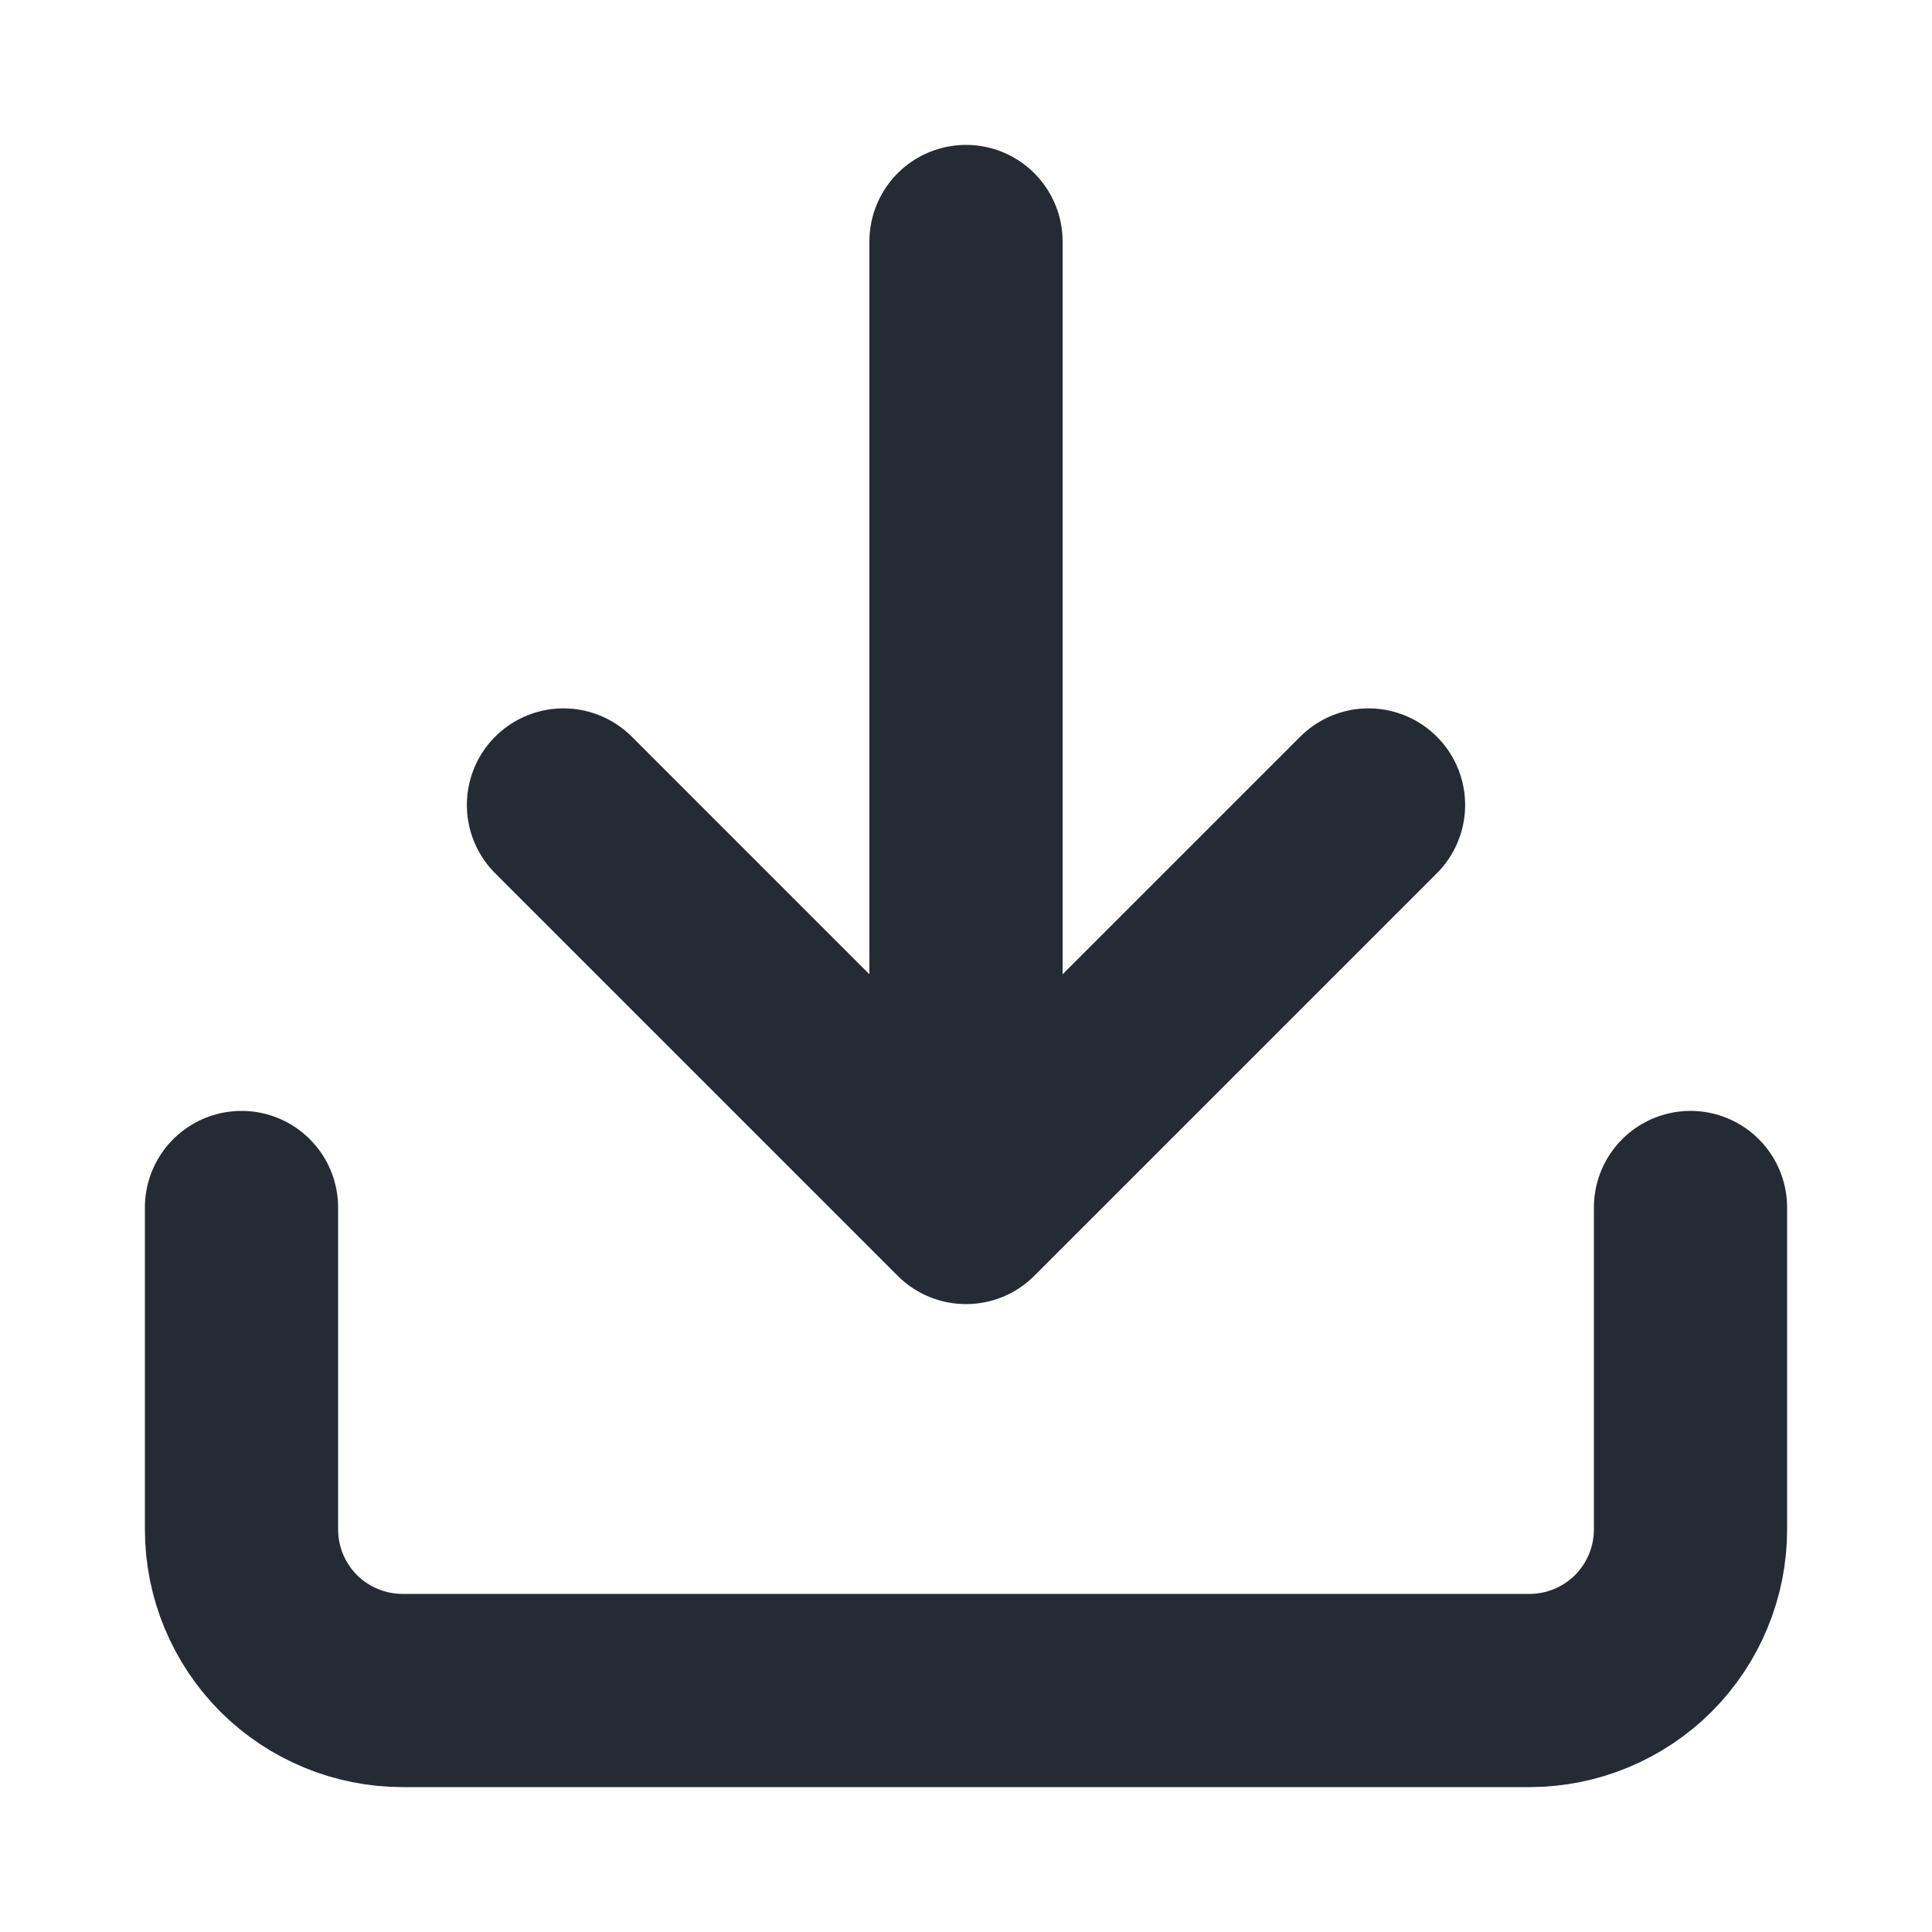
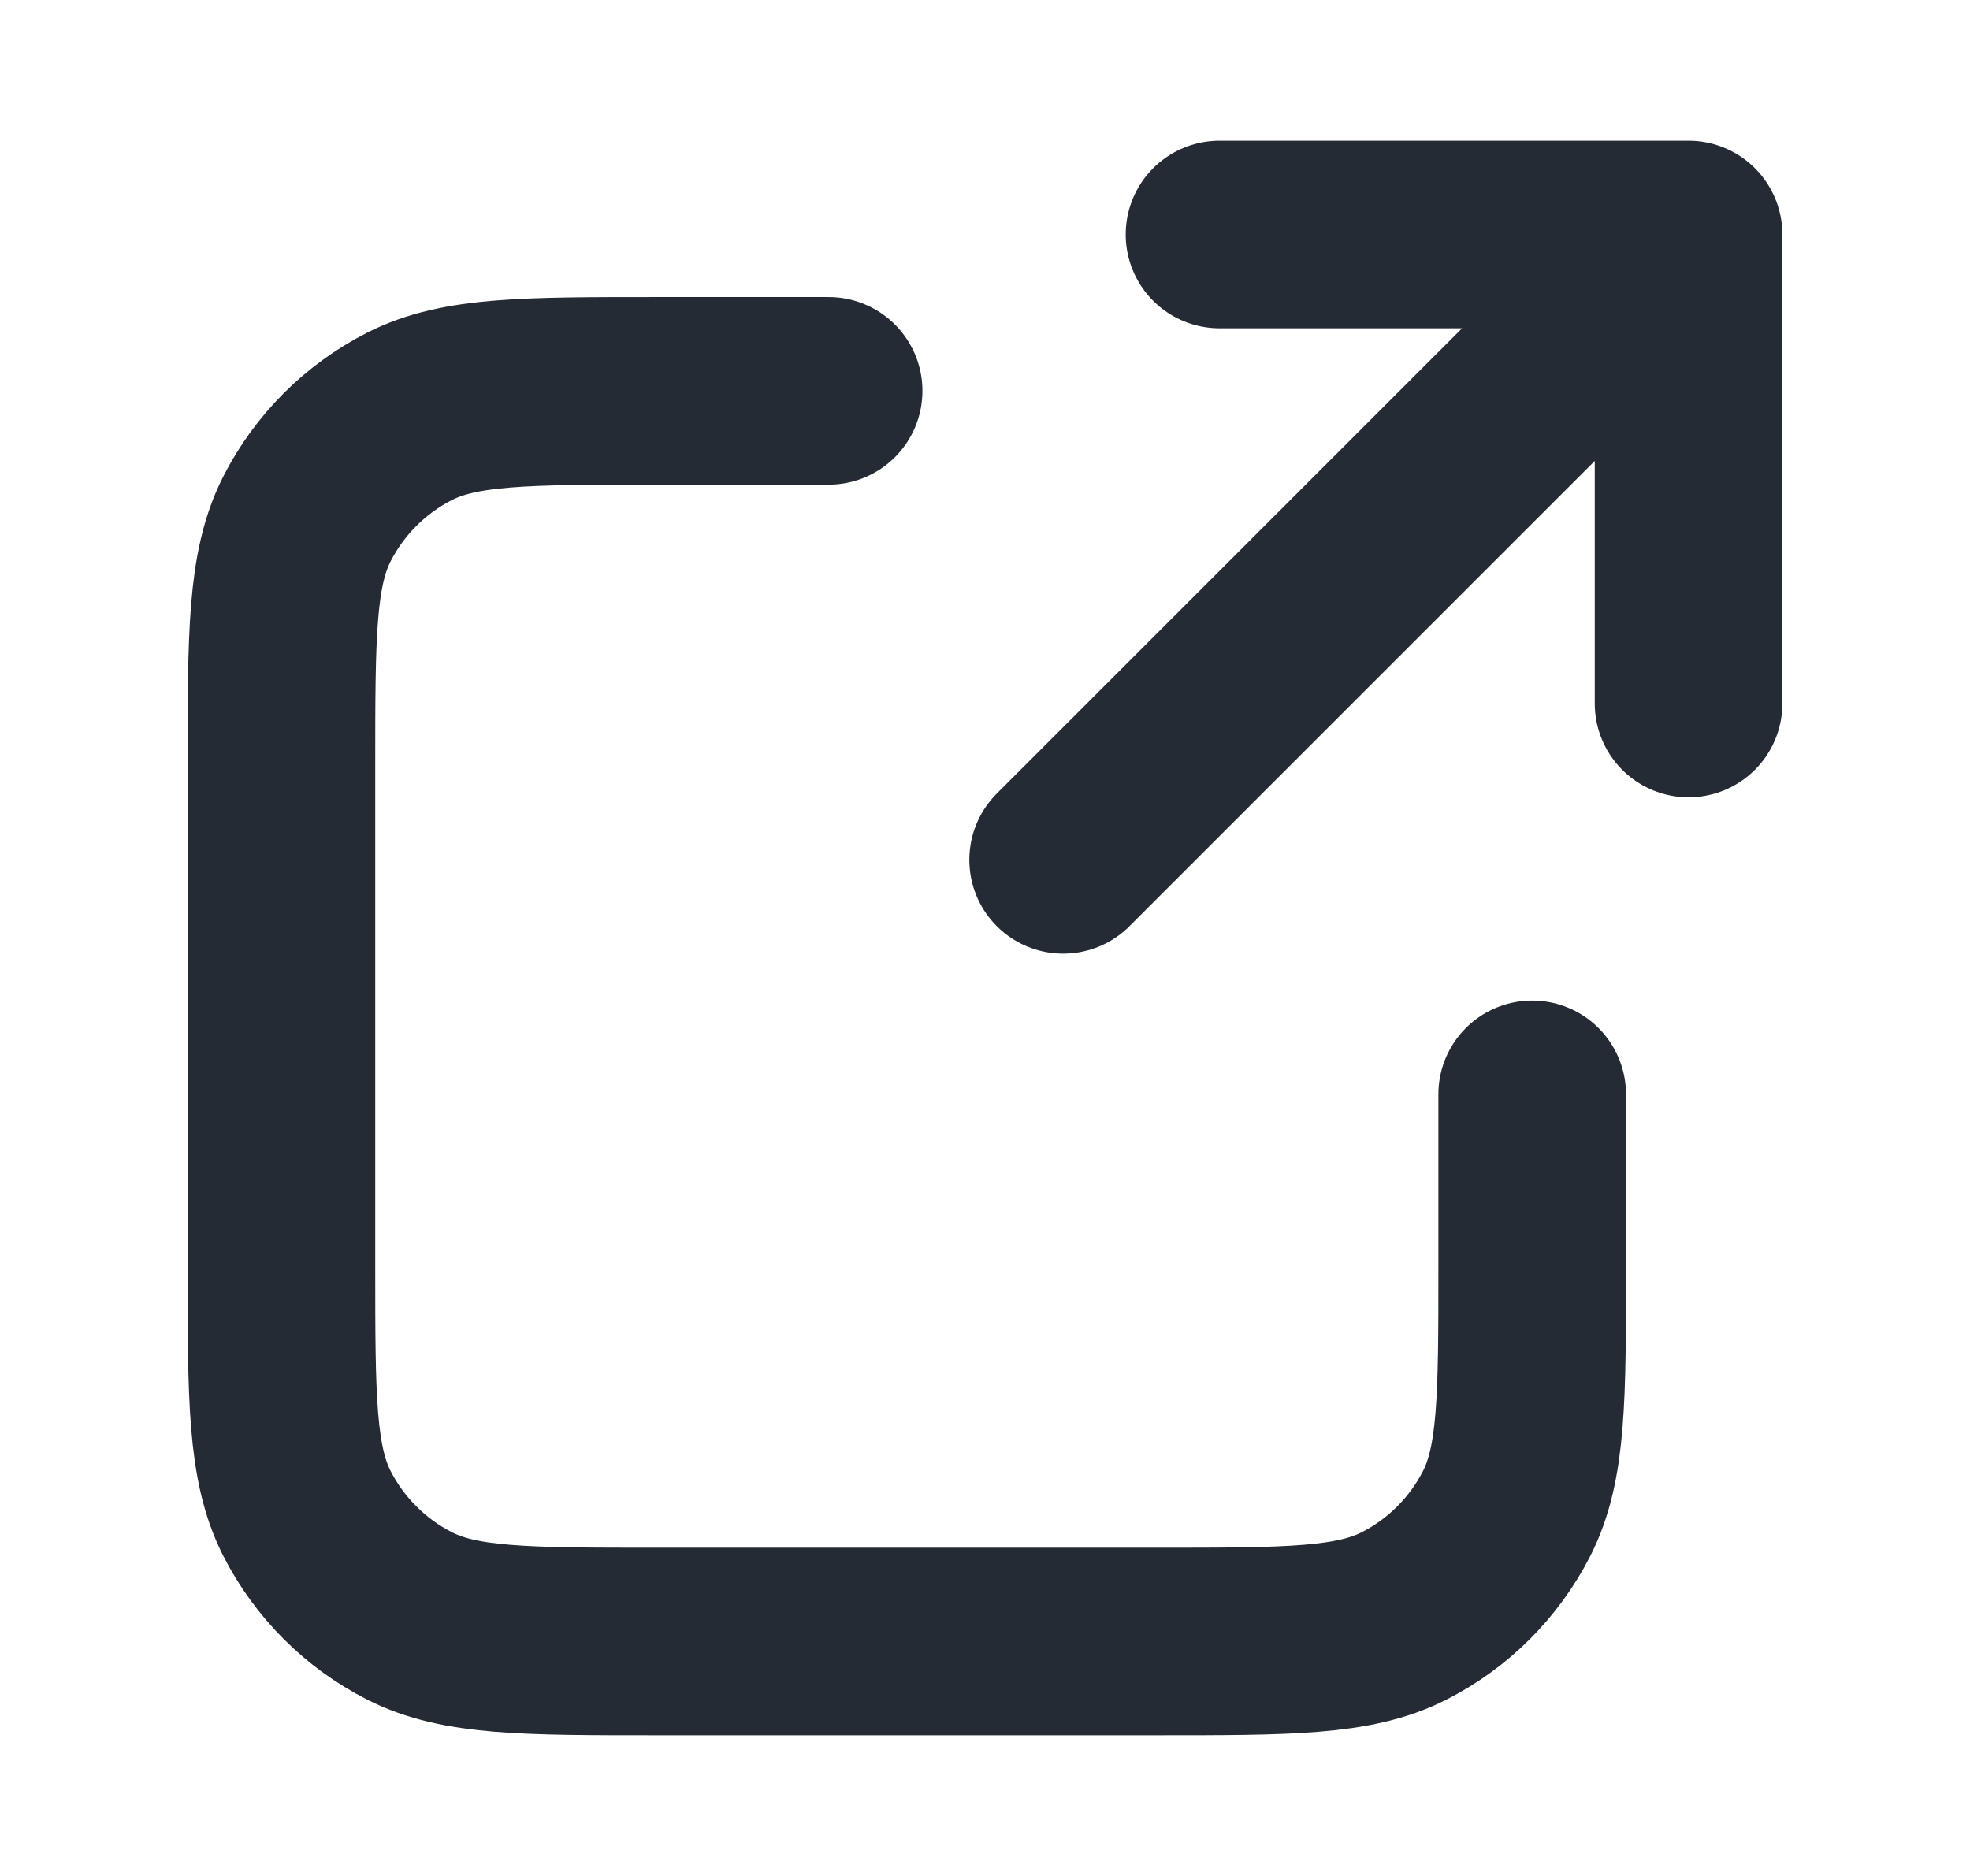
- <svg xmlns="http://www.w3.org/2000/svg" width="20" height="20" viewBox="0 0 20 20" fill="none">
-   <g id="download">
-     <path id="Icon" d="M17.5 12.5V15.833C17.5 16.275 17.324 16.699 17.012 17.012C16.699 17.324 16.275 17.5 15.833 17.5H4.167C3.725 17.5 3.301 17.324 2.988 17.012C2.676 16.699 2.5 16.275 2.5 15.833V12.5M5.833 8.333L10 12.5M10 12.5L14.167 8.333M10 12.5V2.5" stroke="#252B34" stroke-width="2" stroke-linecap="round" stroke-linejoin="round" />
+ <svg xmlns="http://www.w3.org/2000/svg" width="21" height="20" viewBox="0 0 21 20" fill="none">
+   <g id="share-04">
+     <path id="Icon" d="M18 7.5L18 2.5M18 2.5H13M18 2.5L11.333 9.167M8.833 4.167H7C5.6 4.167 4.9 4.167 4.365 4.439C3.895 4.679 3.512 5.061 3.272 5.532C3 6.066 3 6.767 3 8.167V13.5C3 14.9 3 15.6 3.272 16.135C3.512 16.605 3.895 16.988 4.365 17.227C4.9 17.5 5.6 17.5 7 17.5H12.333C13.733 17.5 14.434 17.5 14.968 17.227C15.439 16.988 15.821 16.605 16.061 16.135C16.333 15.6 16.333 14.9 16.333 13.5V11.667" stroke="#252B34" stroke-width="2" stroke-linecap="round" stroke-linejoin="round" />
  </g>
</svg>
